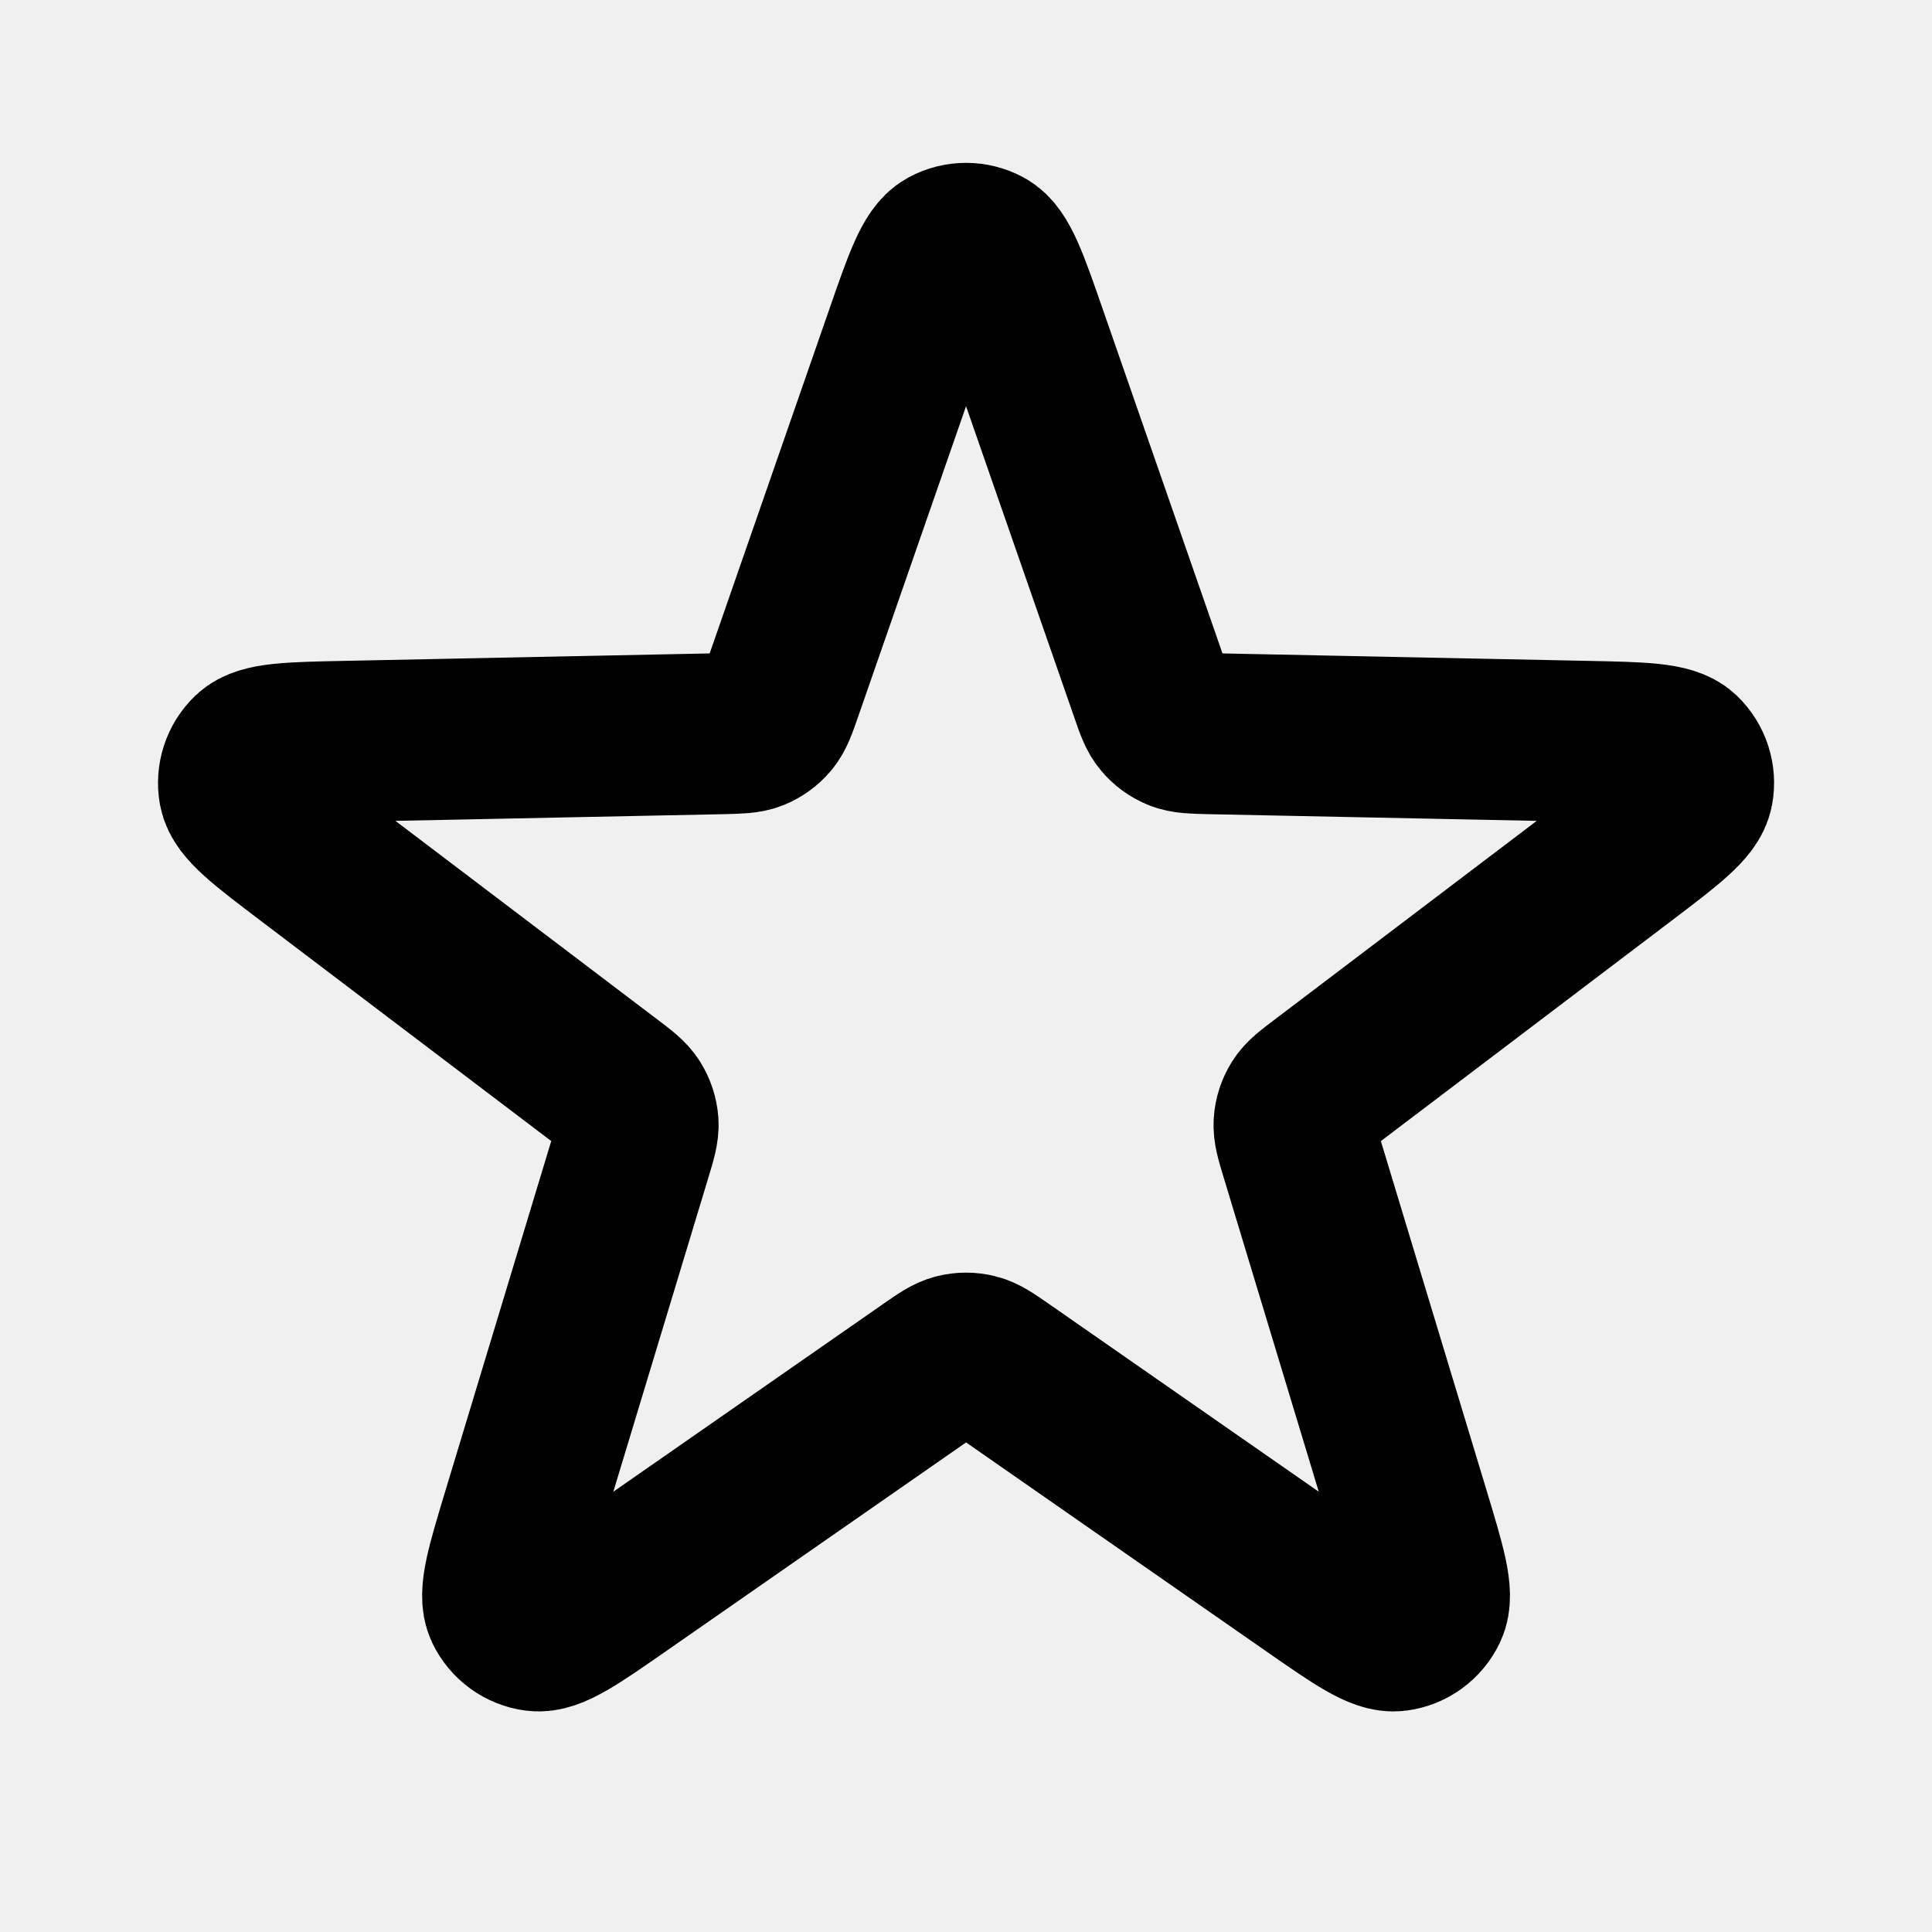
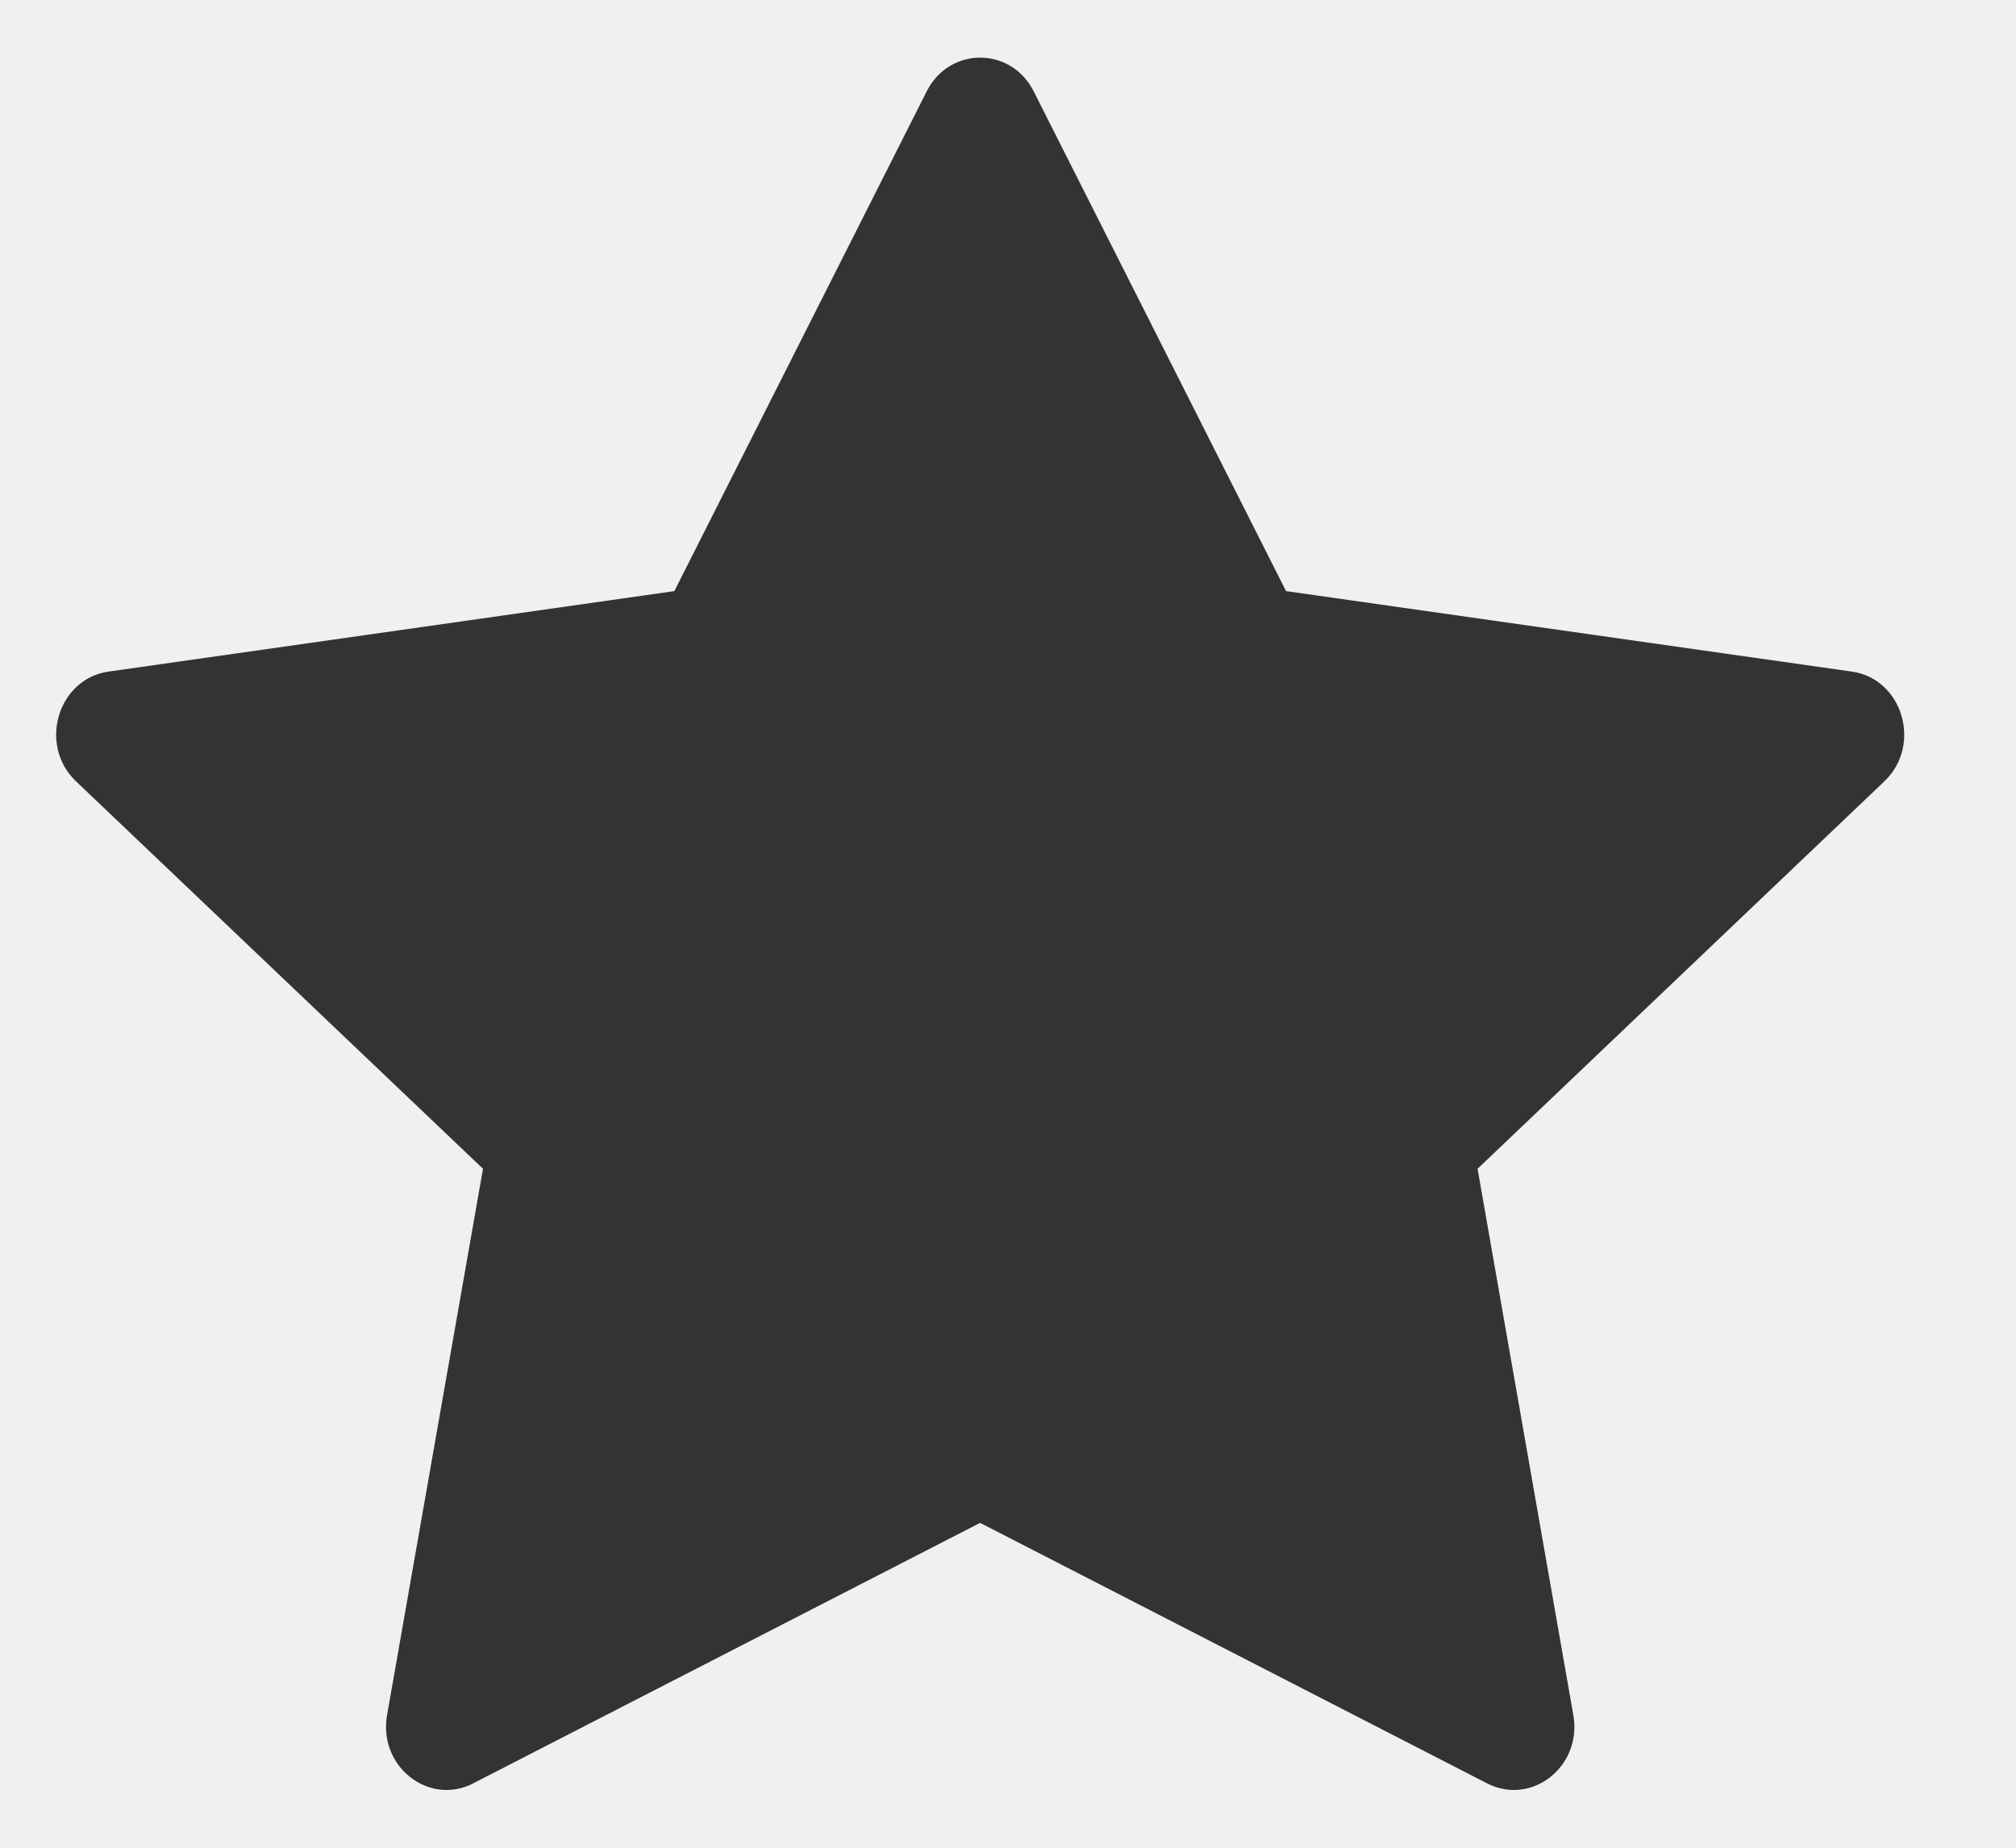
- <svg xmlns="http://www.w3.org/2000/svg" width="800px" height="800px" viewBox="0 0 24 24" fill="none">
-   <path d="M11.245 4.174C11.476 3.508 11.592 3.175 11.763 3.083C11.912 3.003 12.09 3.003 12.238 3.083C12.409 3.175 12.525 3.508 12.756 4.174L14.287 8.576C14.352 8.766 14.385 8.861 14.445 8.931C14.497 8.994 14.564 9.042 14.64 9.073C14.725 9.107 14.825 9.109 15.026 9.114L19.686 9.209C20.391 9.223 20.743 9.23 20.884 9.364C21.005 9.481 21.061 9.65 21.03 9.816C20.995 10.007 20.715 10.22 20.153 10.646L16.439 13.462C16.279 13.583 16.199 13.643 16.15 13.722C16.107 13.791 16.081 13.87 16.076 13.951C16.069 14.043 16.098 14.139 16.156 14.331L17.506 18.792C17.71 19.467 17.812 19.804 17.728 19.979C17.655 20.131 17.511 20.236 17.344 20.258C17.151 20.284 16.862 20.083 16.283 19.68L12.458 17.018C12.293 16.904 12.211 16.846 12.121 16.824C12.042 16.804 11.959 16.804 11.88 16.824C11.791 16.846 11.708 16.904 11.544 17.018L7.718 19.68C7.139 20.083 6.85 20.284 6.657 20.258C6.491 20.236 6.346 20.131 6.273 19.979C6.189 19.804 6.291 19.467 6.495 18.792L7.845 14.331C7.903 14.139 7.932 14.043 7.926 13.951C7.92 13.87 7.894 13.791 7.851 13.722C7.802 13.643 7.723 13.583 7.563 13.462L3.849 10.646C3.287 10.22 3.006 10.007 2.971 9.816C2.941 9.65 2.996 9.481 3.118 9.364C3.258 9.23 3.611 9.223 4.316 9.209L8.975 9.114C9.176 9.109 9.276 9.107 9.362 9.073C9.437 9.042 9.504 8.994 9.557 8.931C9.616 8.861 9.649 8.766 9.715 8.576L11.245 4.174Z" stroke="#000000" stroke-width="2" stroke-linecap="round" stroke-linejoin="round" />
+ <svg xmlns="http://www.w3.org/2000/svg" width="12" height="11" viewBox="0 0 12 11" fill="none">
+   <g clip-path="url(#clip0_1308_3904)">
+     <path d="M2.817 10.617C2.551 10.753 2.25 10.515 2.304 10.21L2.875 6.958L0.452 4.651C0.226 4.435 0.344 4.04 0.647 3.998L4.014 3.519L5.516 0.544C5.651 0.276 6.018 0.276 6.153 0.544L7.655 3.519L11.022 3.998C11.325 4.04 11.443 4.435 11.217 4.651L8.795 6.958L9.365 10.21C9.419 10.515 9.118 10.753 8.852 10.617L5.834 9.066L2.816 10.617H2.817Z" fill="#333333" />
+   </g>
+   <defs>
+     <clipPath id="clip0_1308_3904">
+       <rect width="11" height="11" fill="white" transform="translate(0.333496)" />
+     </clipPath>
+   </defs>
</svg>
